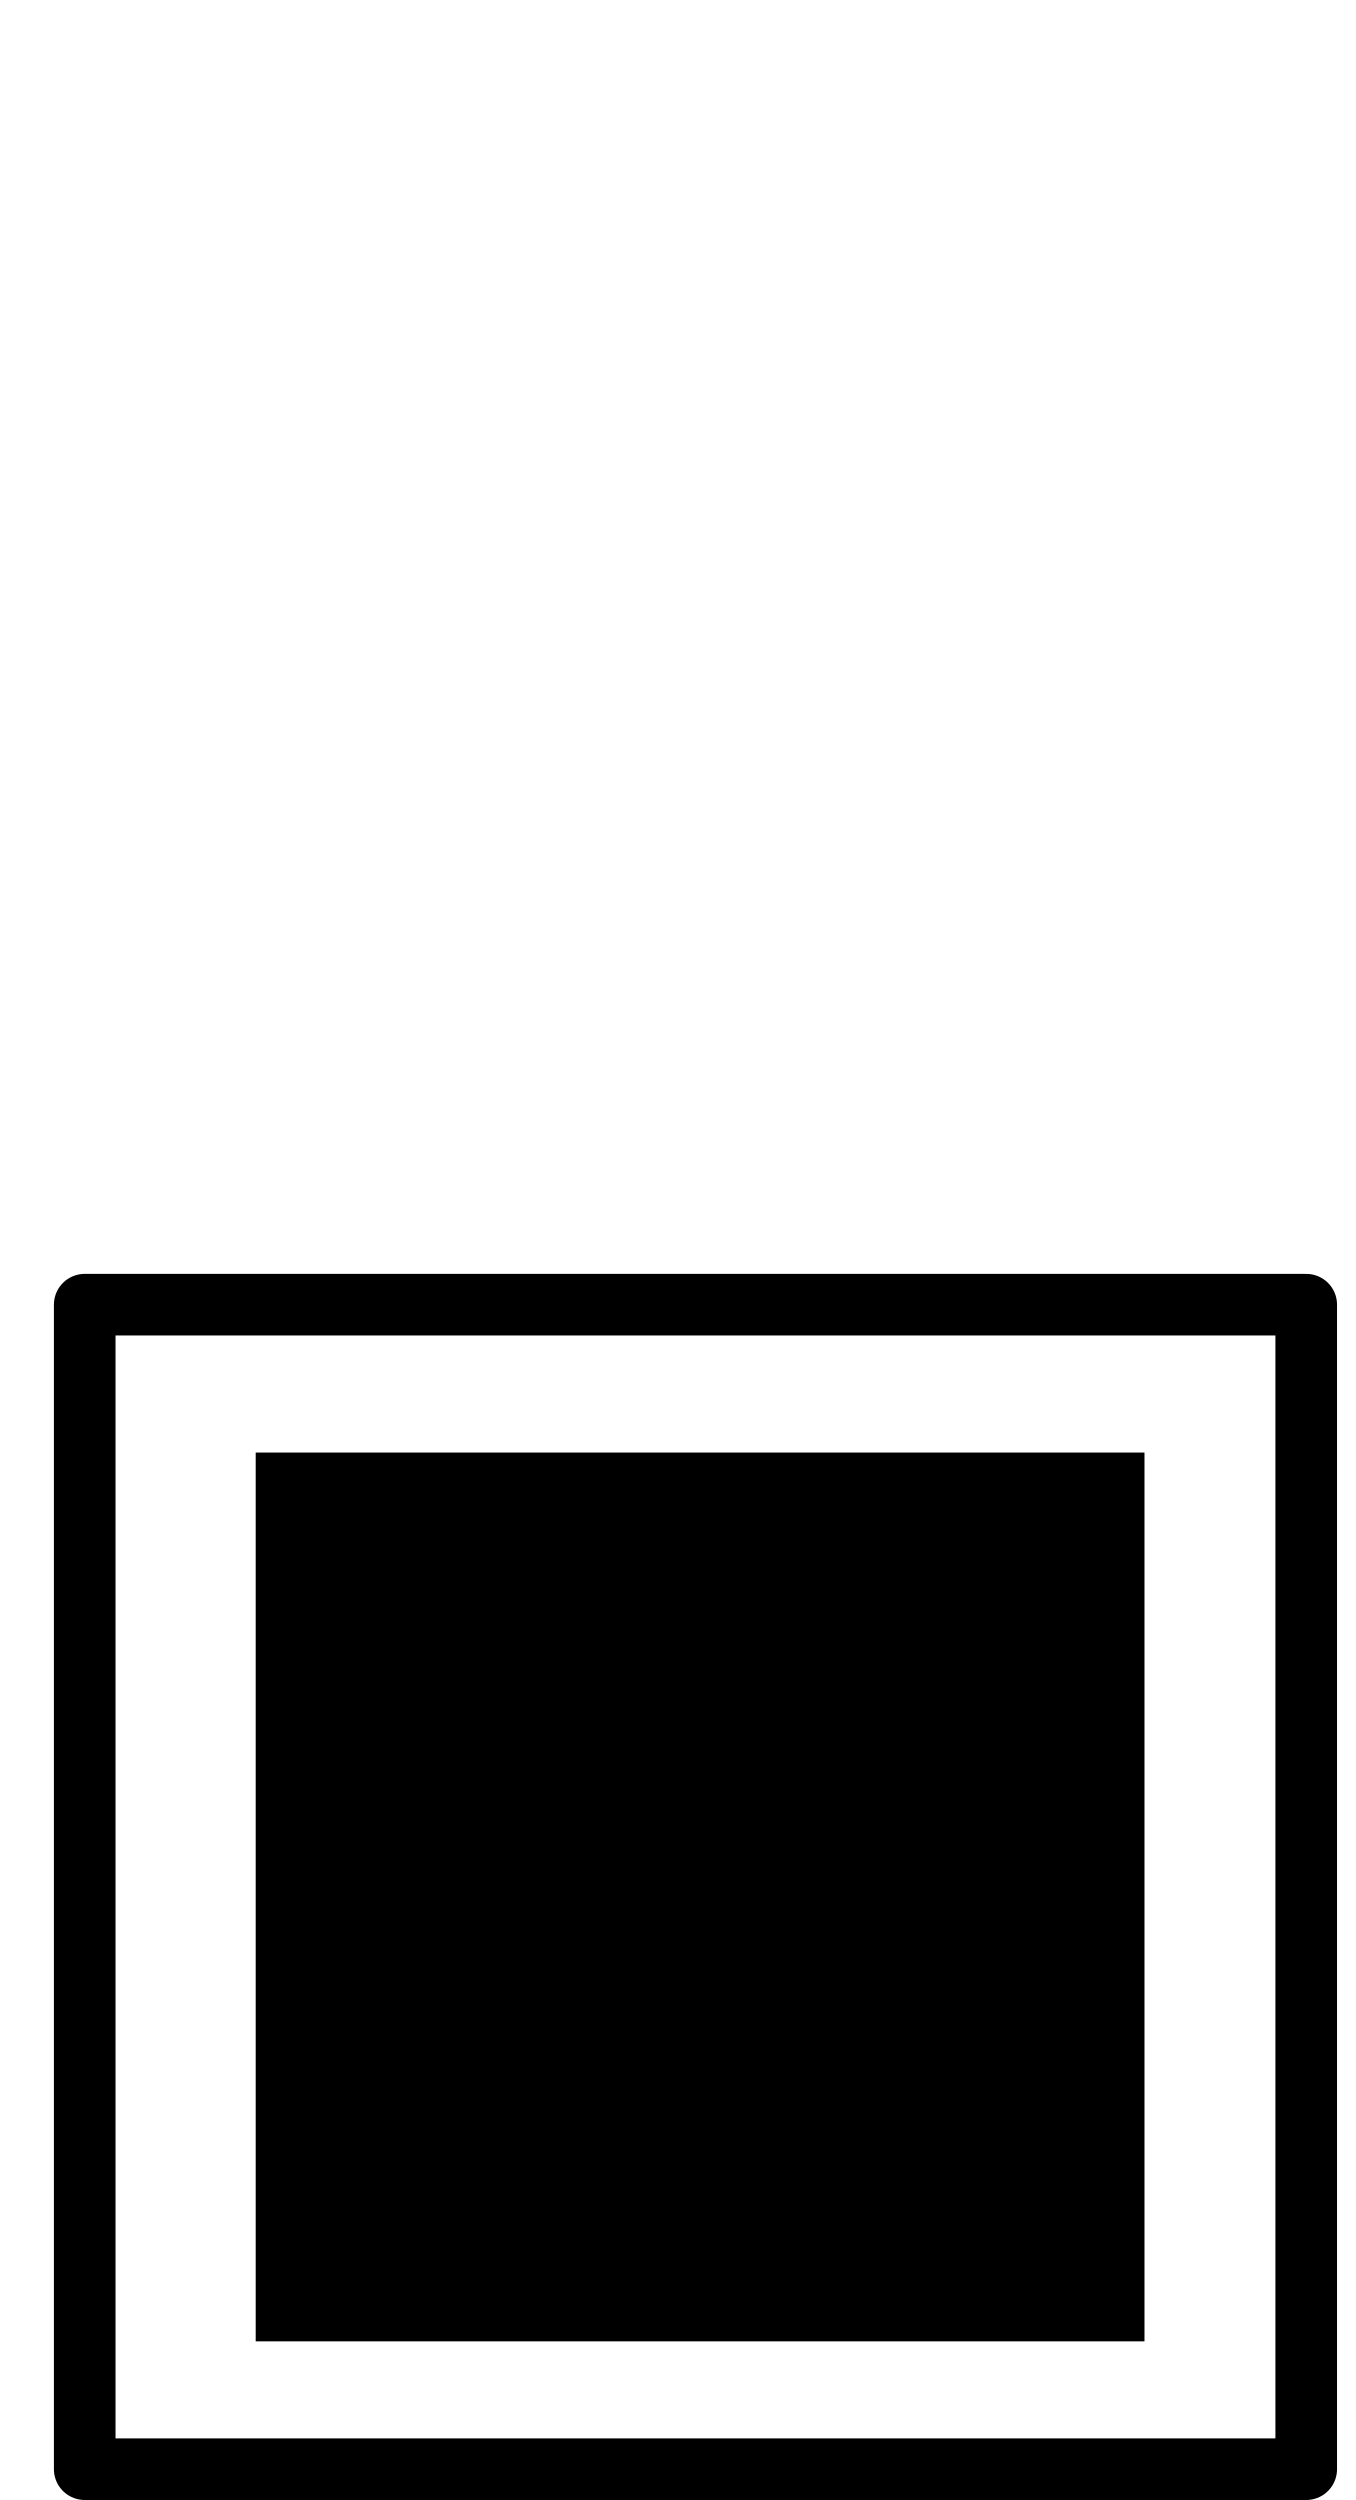
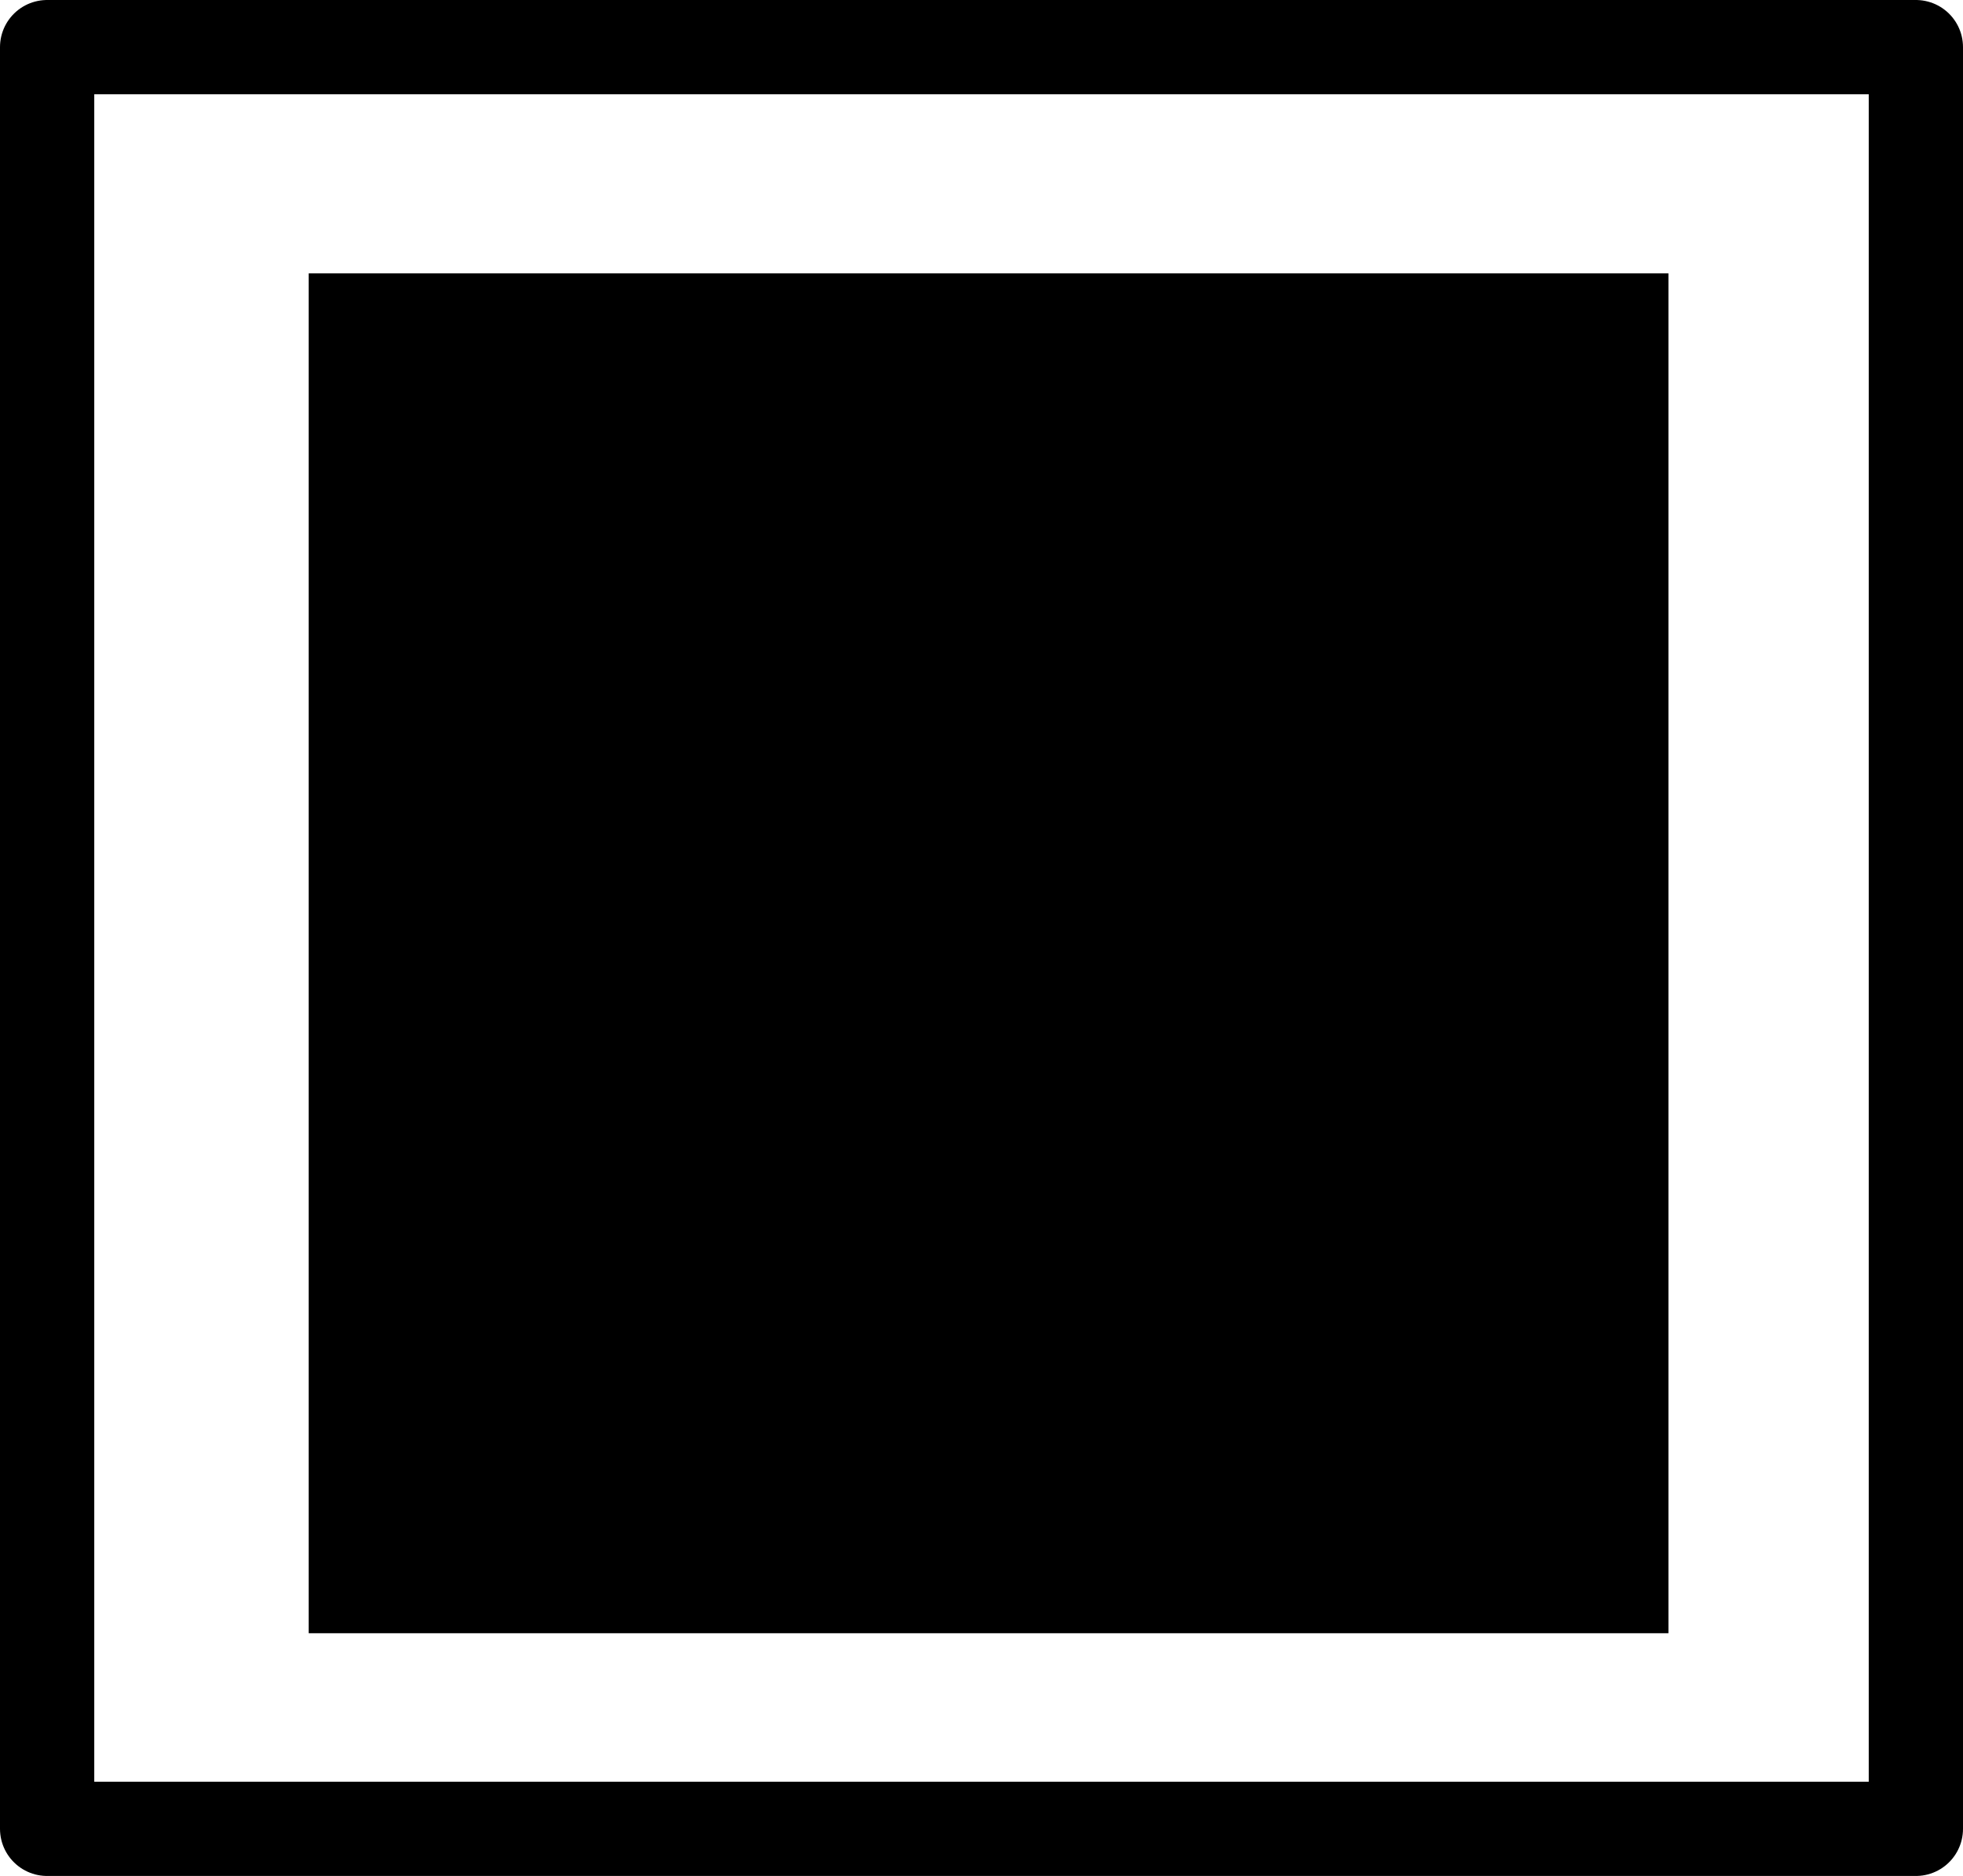
- <svg xmlns="http://www.w3.org/2000/svg" width="88" height="162.3">
+ <svg xmlns="http://www.w3.org/2000/svg" width="83.3" height="79.6">
  <defs>
    <marker id="ArrowEnd" viewBox="0 0 10 10" refX="0" refY="5" markerUnits="strokeWidth" markerWidth="4" markerHeight="3" orient="auto">
      <path d="M 0 0 L 10 5 L 0 10 z" />
    </marker>
    <marker id="ArrowStart" viewBox="0 0 10 10" refX="10" refY="5" markerUnits="strokeWidth" markerWidth="4" markerHeight="3" orient="auto">
      <path d="M 10 0 L 0 5 L 10 10 z" />
    </marker>
  </defs>
  <g>
- </g>
-   <g>
-     <path style="stroke:#000000; stroke-width:4.0; stroke-linejoin:round; stroke-linecap:round; fill:none" d="M 5.5 84.7L 5.5 160.3L 84.8 160.3L 84.8 84.7L 5.5 84.7" />
+     <path style="stroke:#000000; stroke-width:4.0; stroke-linejoin:round; stroke-linecap:round; fill:none" d="M 81.3 2L 2 2L 2 77.6L 81.3 77.6L 81.3 2" />
  </g>
  <g>
-     <path style="stroke:none; fill:#000000" d="M 74.3 94.3L 16.6 94.3L 16.6 152L 74.3 152L 74.3 94.3z" />
+     <path style="stroke:none; fill:#000000" d="M 13.1 11.6L 13.1 69.3L 70.8 69.3L 70.8 11.6L 13.1 11.6z" />
  </g>
</svg>
